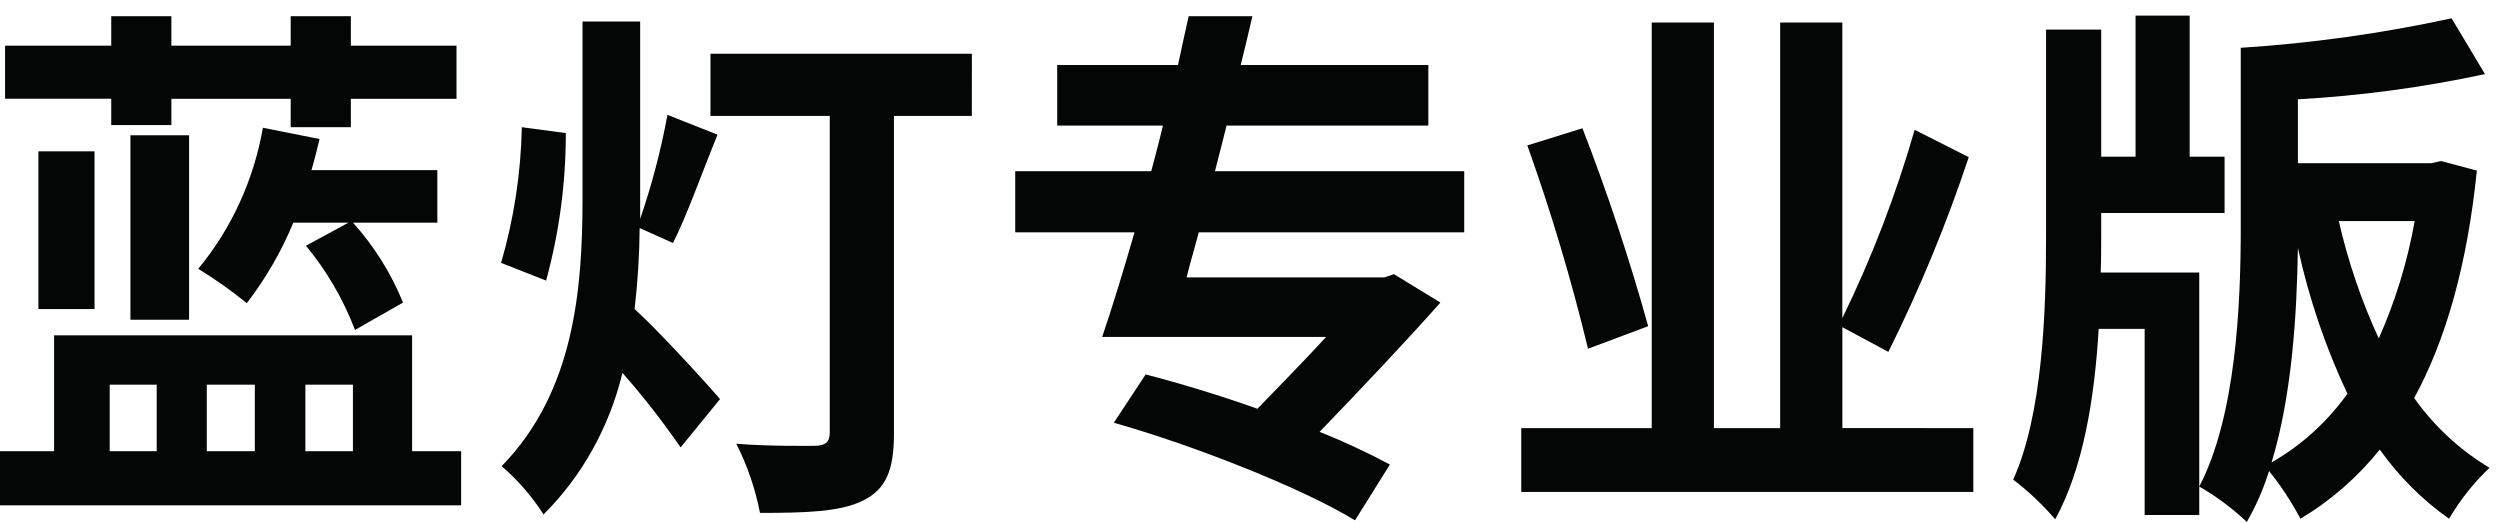
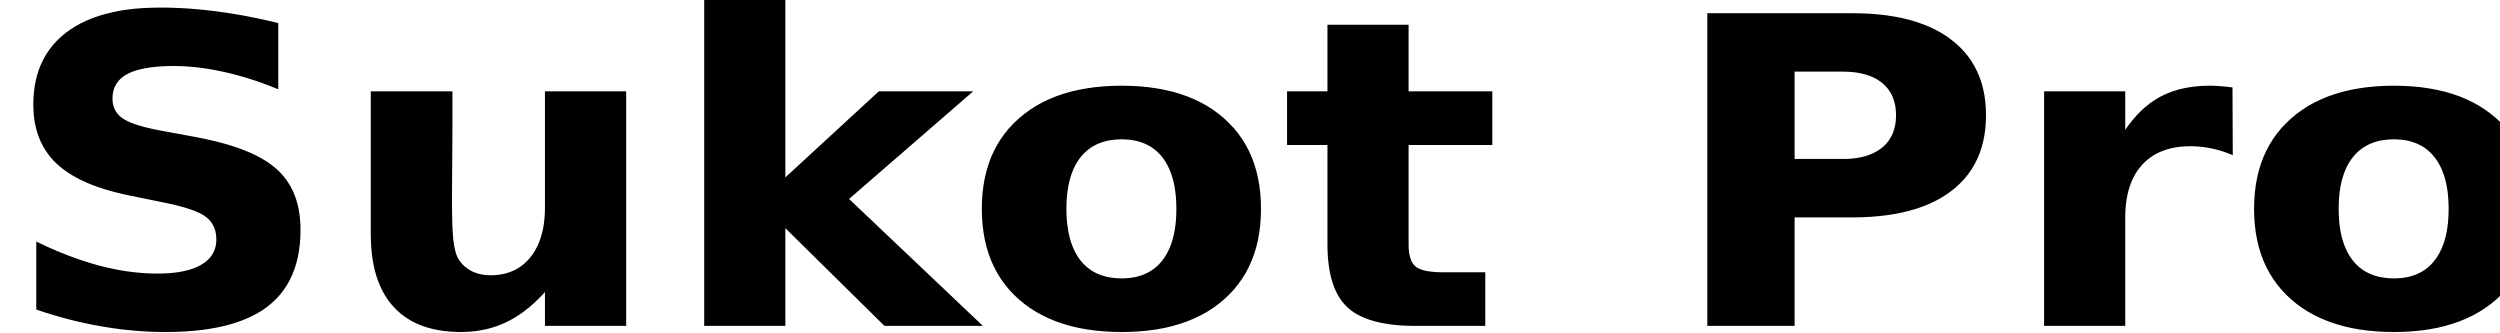
- <svg xmlns="http://www.w3.org/2000/svg" width="158" height="33" viewBox="0 0 158 33" fill="none">
-   <path d="M29.144 28.514V31.938H0V28.514H3.419V21.191H26.045V28.514H29.144ZM7.03 6.242H0.32V2.885H7.03V1.022H10.832V2.885H18.372V1.022H22.174V2.885H28.851V6.243H22.174V8.04H18.372V6.243H10.832V7.906H7.03V6.242ZM2.427 19.531V9.564H5.975V19.531H2.427ZM6.933 28.514H9.904V24.31H6.933V28.514ZM8.243 8.547H11.95V20.207H8.243V8.547ZM27.64 14.072H22.308C23.637 15.543 24.708 17.254 25.472 19.123L22.436 20.852C21.692 18.906 20.644 17.107 19.336 15.531L22.02 14.073H18.538C17.779 15.902 16.79 17.612 15.597 19.159C14.619 18.366 13.594 17.641 12.528 16.988C14.623 14.462 16.035 11.382 16.616 8.074L20.196 8.786C20.035 9.461 19.875 10.108 19.684 10.752H27.64V14.072ZM13.069 24.31V28.514H16.105V24.31H13.069ZM19.3 24.31V28.514H22.305V24.31H19.3Z" fill="#040505" />
-   <path d="M35.76 8.411C35.763 11.565 35.343 14.705 34.513 17.734L31.668 16.614C32.479 13.834 32.92 10.948 32.979 8.039L35.76 8.411ZM40.426 14.412C40.413 16.123 40.305 17.833 40.105 19.531C41.543 20.819 44.706 24.277 45.506 25.225L43.013 28.277C41.879 26.629 40.652 25.056 39.339 23.565C38.513 26.99 36.783 30.095 34.352 32.514C33.615 31.364 32.723 30.336 31.703 29.462C36.272 24.786 36.816 18.343 36.816 12.514V1.359H40.458V13.834C41.195 11.694 41.772 9.495 42.183 7.259L45.348 8.512C44.389 10.851 43.397 13.666 42.532 15.358L40.426 14.412ZM61.42 7.327H56.498V27.394C56.498 29.734 55.986 30.922 54.55 31.634C53.114 32.346 51.002 32.415 48.031 32.415C47.735 30.887 47.23 29.413 46.53 28.041C48.478 28.211 50.907 28.176 51.545 28.176C52.185 28.143 52.441 27.939 52.441 27.329V7.326H44.902V3.394H61.423L61.42 7.327Z" fill="#040505" />
-   <path d="M75.761 14.684C75.505 15.667 75.216 16.611 74.994 17.53H87.489L88.096 17.327L91.035 19.123C88.863 21.564 86.082 24.514 83.399 27.292C84.913 27.897 86.396 28.587 87.841 29.36L85.636 32.885C82.312 30.853 75.441 28.141 70.393 26.718L72.405 23.666C74.515 24.209 77.005 24.956 79.469 25.835C80.939 24.31 82.473 22.752 83.814 21.294H69.657C70.293 19.429 70.999 17.123 71.701 14.684H64.162V10.82H72.759C73.015 9.836 73.27 8.92 73.495 7.938H66.815V4.108H74.451C74.676 3.022 74.9 2.04 75.123 1.025H79.15C78.926 2.042 78.67 3.059 78.414 4.108H90.271V7.938H77.52L76.786 10.82H92.539V14.684H75.761Z" fill="#040505" />
-   <path d="M124.714 27.057V31.089H96.144V27.057H104.389V1.426H108.319V27.057H112.506V1.426H116.436V20.104C118.296 16.293 119.826 12.31 121.006 8.204L124.425 9.933C123.018 14.162 121.32 18.275 119.344 22.24L116.438 20.679V27.054L124.714 27.057ZM100.363 22.039C99.312 17.684 98.031 13.394 96.528 9.191L100.011 8.107C101.598 12.198 102.984 16.374 104.165 20.616L100.363 22.039Z" fill="#040505" />
-   <path d="M138.993 17.226V32.547H135.542V20.785H132.635C132.38 25.191 131.645 29.633 129.888 32.818C129.088 31.887 128.198 31.047 127.233 30.312C129.088 26.21 129.312 19.737 129.312 14.956V1.869H132.795V9.903H134.968V0.987H138.387V9.903H140.593V13.462H132.795V14.954C132.795 15.666 132.795 16.445 132.763 17.226H138.993ZM156.538 10.783C155.932 16.714 154.59 21.462 152.576 25.157C153.86 26.958 155.481 28.458 157.338 29.563C156.345 30.502 155.485 31.587 154.781 32.784C153.099 31.6 151.618 30.122 150.402 28.412C148.987 30.172 147.289 31.653 145.386 32.784C144.821 31.712 144.157 30.701 143.404 29.768C143.052 30.894 142.581 31.974 141.999 32.987C141.082 32.12 140.074 31.369 138.993 30.75C141.328 26.276 141.616 19.186 141.616 14.376V3.021C146.093 2.734 150.546 2.111 154.94 1.157L157.05 4.683C153.151 5.521 149.2 6.054 145.227 6.277V10.313H153.663L154.27 10.176L156.538 10.783ZM148.357 24.885C146.975 21.953 145.925 18.859 145.227 15.665C145.163 19.936 144.843 25.02 143.564 29.225C145.434 28.157 147.068 26.678 148.356 24.886L148.357 24.885ZM147.812 13.97C148.398 16.533 149.245 19.021 150.339 21.389C151.389 19.028 152.152 16.535 152.609 13.97H147.812Z" fill="#040505" />
+ <svg xmlns="http://www.w3.org/2000/svg" width="256" height="34" viewBox="0 0 256 34" fill="none">
+   <g transform="scale(0.4756 0.4392)">
+     <path d="M59.91 5.38 L59.91 20.81 L59.05 20.44 L58.2 20.07 L57.35 19.72 L56.5 19.39 L55.66 19.06 L54.82 18.75 L53.98 18.46 L53.14 18.17 L52.31 17.91 L51.48 17.65 L50.65 17.41 L49.83 17.18 L49.01 16.97 L48.19 16.77 L47.38 16.58 L46.57 16.4 L45.77 16.24 L44.98 16.09 L44.19 15.96 L43.41 15.84 L42.64 15.73 L41.87 15.64 L41.11 15.57 L40.36 15.5 L39.61 15.45 L38.87 15.42 L38.13 15.4 L37.41 15.39 L36.46 15.4 L35.55 15.43 L34.68 15.48 L33.84 15.54 L33.04 15.63 L32.28 15.73 L31.55 15.86 L30.85 16 L30.19 16.16 L29.57 16.34 L28.98 16.54 L28.43 16.76 L27.92 16.99 L27.44 17.25 L26.99 17.52 L26.58 17.82 L26.21 18.13 L25.86 18.47 L25.55 18.83 L25.27 19.21 L25.02 19.61 L24.81 20.03 L24.63 20.47 L24.48 20.94 L24.37 21.42 L24.28 21.93 L24.24 22.45 L24.22 23 L24.23 23.41 L24.26 23.81 L24.32 24.2 L24.4 24.57 L24.5 24.93 L24.62 25.28 L24.76 25.61 L24.93 25.93 L25.12 26.24 L25.33 26.53 L25.56 26.82 L25.81 27.08 L26.09 27.34 L26.39 27.58 L26.72 27.81 L27.08 28.03 L27.48 28.25 L27.92 28.47 L28.39 28.68 L28.9 28.89 L29.45 29.09 L30.03 29.29 L30.65 29.48 L31.3 29.67 L31.99 29.85 L32.72 30.03 L33.48 30.21 L34.28 30.38 L42.28 31.98 L43.98 32.35 L45.61 32.74 L47.17 33.15 L48.65 33.59 L50.07 34.06 L51.41 34.55 L52.68 35.07 L53.88 35.61 L55 36.18 L56.06 36.78 L57.04 37.4 L57.95 38.05 L58.79 38.72 L59.56 39.42 L60.27 40.15 L60.93 40.93 L61.53 41.75 L62.08 42.61 L62.58 43.51 L63.02 44.46 L63.42 45.45 L63.76 46.48 L64.05 47.55 L64.28 48.67 L64.47 49.83 L64.6 51.04 L64.68 52.29 L64.7 53.58 L64.67 55.27 L64.56 56.89 L64.37 58.46 L64.12 59.96 L63.79 61.4 L63.39 62.77 L62.91 64.09 L62.37 65.34 L61.75 66.52 L61.05 67.65 L60.29 68.71 L59.45 69.71 L58.53 70.64 L57.55 71.52 L56.49 72.33 L55.35 73.08 L54.13 73.77 L52.84 74.4 L51.47 74.97 L50.03 75.48 L48.5 75.93 L46.9 76.32 L45.23 76.65 L43.47 76.93 L41.64 77.14 L39.73 77.29 L37.75 77.38 L35.69 77.41 L34.7 77.4 L33.71 77.38 L32.72 77.35 L31.73 77.3 L30.74 77.24 L29.74 77.16 L28.75 77.07 L27.76 76.97 L26.76 76.86 L25.77 76.73 L24.77 76.59 L23.78 76.43 L22.78 76.26 L21.78 76.08 L20.78 75.88 L19.79 75.68 L18.79 75.46 L17.79 75.22 L16.79 74.98 L15.79 74.72 L14.8 74.45 L13.8 74.16 L12.8 73.86 L11.8 73.55 L10.81 73.22 L9.81 72.89 L8.81 72.54 L7.81 72.17 L7.81 56.31 L8.81 56.83 L9.8 57.33 L10.78 57.82 L11.77 58.28 L12.74 58.73 L13.71 59.15 L14.68 59.56 L15.64 59.95 L16.6 60.32 L17.55 60.68 L18.5 61.01 L19.44 61.33 L20.38 61.63 L21.31 61.91 L22.24 62.16 L23.16 62.4 L24.08 62.62 L25 62.82 L25.91 63.01 L26.81 63.17 L27.71 63.31 L28.61 63.44 L29.5 63.54 L30.39 63.63 L31.27 63.7 L32.15 63.74 L33.02 63.77 L33.89 63.78 L34.76 63.77 L35.59 63.74 L36.4 63.69 L37.17 63.61 L37.92 63.52 L38.64 63.41 L39.32 63.27 L39.98 63.11 L40.61 62.94 L41.21 62.74 L41.78 62.52 L42.32 62.28 L42.83 62.02 L43.31 61.73 L43.76 61.43 L44.18 61.11 L44.56 60.77 L44.91 60.41 L45.23 60.04 L45.51 59.65 L45.76 59.23 L45.98 58.81 L46.16 58.36 L46.31 57.9 L46.43 57.41 L46.51 56.91 L46.56 56.4 L46.58 55.86 L46.57 55.38 L46.53 54.92 L46.48 54.47 L46.4 54.04 L46.3 53.62 L46.17 53.22 L46.02 52.84 L45.85 52.47 L45.66 52.12 L45.45 51.78 L45.21 51.46 L44.95 51.16 L44.67 50.87 L44.36 50.59 L44.02 50.33 L43.64 50.07 L43.21 49.81 L42.73 49.56 L42.21 49.32 L41.65 49.07 L41.04 48.83 L40.38 48.6 L39.68 48.36 L38.93 48.14 L38.14 47.91 L37.31 47.69 L36.43 47.48 L35.5 47.27 L28.22 45.66 L26.69 45.31 L25.21 44.93 L23.8 44.52 L22.45 44.09 L21.16 43.63 L19.92 43.14 L18.75 42.62 L17.64 42.07 L16.58 41.49 L15.59 40.89 L14.66 40.26 L13.79 39.6 L12.97 38.91 L12.22 38.19 L11.52 37.44 L10.88 36.65 L10.29 35.83 L9.75 34.97 L9.26 34.07 L8.82 33.14 L8.43 32.17 L8.1 31.17 L7.82 30.13 L7.58 29.05 L7.4 27.93 L7.27 26.78 L7.2 25.6 L7.17 24.38 L7.21 22.84 L7.32 21.37 L7.49 19.94 L7.75 18.56 L8.07 17.24 L8.46 15.96 L8.93 14.74 L9.47 13.57 L10.08 12.45 L10.76 11.38 L11.51 10.37 L12.34 9.4 L13.23 8.49 L14.2 7.62 L15.24 6.82 L16.34 6.07 L17.5 5.38 L18.72 4.76 L20.01 4.19 L21.36 3.68 L22.77 3.23 L24.25 2.84 L25.79 2.51 L27.39 2.24 L29.05 2.03 L30.78 1.89 L32.57 1.8 L34.42 1.77 L35.28 1.77 L36.15 1.78 L37.02 1.81 L37.89 1.84 L38.76 1.88 L39.64 1.93 L40.52 1.99 L41.4 2.06 L42.29 2.14 L43.18 2.23 L44.08 2.33 L44.98 2.43 L45.88 2.55 L46.78 2.67 L47.69 2.81 L48.6 2.95 L49.52 3.1 L50.44 3.26 L51.37 3.43 L52.3 3.61 L53.23 3.8 L54.17 4 L55.12 4.21 L56.07 4.42 L57.02 4.65 L57.98 4.88 L58.94 5.12 L59.91 5.38 Z M79.83 54.69 L79.83 21.3 L97.41 21.3 L97.41 26.77 L97.41 27.41 L97.41 28.08 L97.41 28.77 L97.41 29.49 L97.41 30.23 L97.4 30.99 L97.4 31.77 L97.4 32.58 L97.39 33.41 L97.39 34.27 L97.38 35.15 L97.38 36.05 L97.37 36.97 L97.37 37.92 L97.36 38.86 L97.35 39.75 L97.35 40.6 L97.34 41.4 L97.34 42.15 L97.33 42.86 L97.33 43.52 L97.33 44.14 L97.32 44.71 L97.32 45.23 L97.32 45.71 L97.32 46.15 L97.32 46.53 L97.32 46.88 L97.32 47.8 L97.33 48.68 L97.33 49.53 L97.35 50.34 L97.36 51.11 L97.38 51.85 L97.4 52.55 L97.43 53.21 L97.46 53.83 L97.49 54.41 L97.53 54.96 L97.57 55.47 L97.61 55.94 L97.66 56.38 L97.71 56.78 L97.77 57.17 L97.83 57.55 L97.9 57.91 L97.97 58.25 L98.05 58.58 L98.13 58.89 L98.21 59.18 L98.3 59.46 L98.4 59.72 L98.5 59.97 L98.61 60.2 L98.72 60.41 L98.83 60.61 L98.99 60.85 L99.15 61.08 L99.32 61.3 L99.5 61.52 L99.68 61.73 L99.87 61.93 L100.06 62.12 L100.27 62.31 L100.48 62.48 L100.69 62.65 L100.92 62.81 L101.15 62.97 L101.39 63.11 L101.63 63.25 L101.88 63.38 L102.14 63.49 L102.4 63.6 L102.66 63.7 L102.94 63.79 L103.21 63.87 L103.49 63.94 L103.78 64 L104.07 64.05 L104.37 64.1 L104.67 64.13 L104.98 64.15 L105.3 64.17 L105.62 64.17 L106.38 64.15 L107.13 64.09 L107.85 63.98 L108.55 63.83 L109.22 63.64 L109.87 63.4 L110.5 63.12 L111.1 62.8 L111.68 62.43 L112.23 62.03 L112.76 61.58 L113.27 61.08 L113.75 60.55 L114.21 59.97 L114.64 59.35 L115.04 58.7 L115.4 58.02 L115.74 57.3 L116.04 56.55 L116.31 55.77 L116.55 54.95 L116.76 54.1 L116.94 53.22 L117.08 52.3 L117.19 51.35 L117.27 50.36 L117.32 49.35 L117.33 48.3 L117.33 21.3 L134.82 21.3 L134.82 75.98 L117.33 75.98 L117.33 68.08 L116.77 68.75 L116.19 69.39 L115.62 70.01 L115.04 70.61 L114.45 71.17 L113.86 71.72 L113.26 72.23 L112.66 72.73 L112.06 73.19 L111.45 73.63 L110.83 74.05 L110.21 74.44 L109.59 74.8 L108.96 75.14 L108.32 75.45 L107.68 75.74 L107.02 76.01 L106.36 76.25 L105.69 76.47 L105.01 76.67 L104.31 76.84 L103.61 76.99 L102.91 77.12 L102.19 77.22 L101.46 77.3 L100.72 77.36 L99.98 77.39 L99.22 77.41 L97.89 77.38 L96.61 77.29 L95.37 77.14 L94.17 76.93 L93.03 76.66 L91.93 76.34 L90.87 75.95 L89.86 75.51 L88.9 75 L87.99 74.44 L87.12 73.82 L86.29 73.14 L85.52 72.39 L84.79 71.59 L84.1 70.74 L83.47 69.83 L82.89 68.86 L82.36 67.84 L81.88 66.77 L81.45 65.64 L81.07 64.46 L80.74 63.23 L80.47 61.94 L80.24 60.6 L80.06 59.2 L79.94 57.75 L79.86 56.25 L79.83 54.69 Z M151.62 0 L169.09 0 L169.09 41.36 L189.21 21.3 L209.53 21.3 L182.81 46.39 L211.62 75.98 L190.43 75.98 L169.09 53.19 L169.09 75.98 L151.62 75.98 L151.62 0 Z M241.51 32.48 L240.7 32.51 L239.91 32.57 L239.15 32.68 L238.42 32.82 L237.71 33.02 L237.04 33.25 L236.39 33.53 L235.77 33.85 L235.18 34.21 L234.62 34.61 L234.09 35.06 L233.58 35.55 L233.1 36.08 L232.65 36.66 L232.23 37.27 L231.85 37.92 L231.49 38.61 L231.16 39.34 L230.87 40.11 L230.6 40.91 L230.37 41.75 L230.17 42.63 L230 43.54 L229.86 44.5 L229.75 45.49 L229.67 46.52 L229.62 47.58 L229.61 48.69 L229.62 49.79 L229.67 50.86 L229.75 51.89 L229.86 52.88 L230 53.83 L230.17 54.75 L230.37 55.63 L230.6 56.47 L230.87 57.27 L231.16 58.04 L231.49 58.77 L231.85 59.46 L232.23 60.12 L232.65 60.73 L233.1 61.31 L233.58 61.84 L234.09 62.33 L234.62 62.78 L235.18 63.18 L235.77 63.54 L236.39 63.86 L237.04 64.14 L237.71 64.37 L238.42 64.57 L239.15 64.71 L239.91 64.82 L240.7 64.88 L241.51 64.91 L242.32 64.88 L243.09 64.82 L243.84 64.71 L244.56 64.57 L245.25 64.37 L245.92 64.14 L246.56 63.86 L247.17 63.54 L247.75 63.18 L248.3 62.78 L248.83 62.33 L249.33 61.84 L249.8 61.31 L250.25 60.73 L250.67 60.12 L251.05 59.46 L251.41 58.77 L251.73 58.04 L252.03 57.27 L252.29 56.47 L252.52 55.63 L252.72 54.75 L252.89 53.83 L253.03 52.88 L253.14 51.89 L253.22 50.86 L253.26 49.79 L253.28 48.69 L253.26 47.58 L253.22 46.52 L253.14 45.49 L253.03 44.5 L252.89 43.54 L252.72 42.63 L252.52 41.75 L252.29 40.91 L252.03 40.11 L251.73 39.34 L251.41 38.61 L251.05 37.92 L250.67 37.27 L250.25 36.66 L249.8 36.08 L249.33 35.55 L248.83 35.06 L248.3 34.61 L247.75 34.21 L247.17 33.85 L246.56 33.53 L245.92 33.25 L245.25 33.02 L244.56 32.82 L243.84 32.68 L243.09 32.57 L242.32 32.51 L241.51 32.48 Z M241.51 19.98 L243.5 20.02 L245.42 20.14 L247.28 20.33 L249.07 20.61 L250.8 20.96 L252.47 21.38 L254.08 21.89 L255.62 22.47 L257.1 23.14 L258.52 23.87 L259.88 24.69 L261.17 25.59 L262.4 26.56 L263.56 27.61 L264.65 28.73 L265.67 29.9 L266.6 31.14 L267.45 32.44 L268.22 33.79 L268.91 35.21 L269.51 36.68 L270.04 38.22 L270.49 39.81 L270.85 41.47 L271.13 43.18 L271.34 44.96 L271.46 46.79 L271.5 48.69 L271.46 50.58 L271.34 52.42 L271.13 54.2 L270.85 55.91 L270.49 57.57 L270.04 59.17 L269.51 60.71 L268.91 62.18 L268.22 63.6 L267.45 64.96 L266.6 66.26 L265.67 67.5 L264.65 68.68 L263.56 69.8 L262.4 70.85 L261.17 71.82 L259.88 72.71 L258.52 73.52 L257.1 74.26 L255.62 74.92 L254.08 75.5 L252.47 76.01 L250.8 76.44 L249.07 76.79 L247.28 77.06 L245.42 77.25 L243.5 77.37 L241.51 77.41 L239.52 77.37 L237.59 77.25 L235.73 77.06 L233.93 76.79 L232.19 76.44 L230.51 76.01 L228.9 75.5 L227.35 74.92 L225.86 74.26 L224.44 73.52 L223.08 72.71 L221.78 71.82 L220.55 70.85 L219.37 69.8 L218.27 68.68 L217.25 67.5 L216.32 66.26 L215.46 64.96 L214.69 63.6 L214 62.18 L213.38 60.71 L212.86 59.17 L212.41 57.57 L212.04 55.91 L211.76 54.2 L211.55 52.42 L211.43 50.58 L211.39 48.69 L211.43 46.79 L211.55 44.96 L211.76 43.18 L212.04 41.47 L212.41 39.81 L212.86 38.22 L213.38 36.68 L214 35.21 L214.69 33.79 L215.46 32.44 L216.32 31.14 L217.25 29.9 L218.27 28.73 L219.37 27.61 L220.55 26.56 L221.78 25.59 L223.08 24.69 L224.44 23.87 L225.86 23.14 L227.35 22.47 L228.9 21.89 L230.51 21.38 L232.19 20.96 L233.93 20.61 L235.73 20.33 L237.59 20.14 L239.52 20.02 L241.51 19.98 Z M303.28 5.77 L303.28 21.3 L321.31 21.3 L321.31 33.8 L303.28 33.8 L303.28 56.98 L303.29 57.52 L303.31 58.02 L303.35 58.5 L303.4 58.96 L303.47 59.39 L303.56 59.8 L303.66 60.18 L303.77 60.54 L303.9 60.87 L304.05 61.17 L304.21 61.45 L304.39 61.71 L304.58 61.94 L304.79 62.14 L305.02 62.33 L305.29 62.5 L305.58 62.65 L305.9 62.8 L306.26 62.93 L306.64 63.05 L307.05 63.15 L307.5 63.24 L307.97 63.31 L308.48 63.37 L309.02 63.42 L309.58 63.46 L310.18 63.48 L310.81 63.48 L319.79 63.48 L319.79 75.98 L304.79 75.98 L303.35 75.96 L301.96 75.9 L300.64 75.79 L299.37 75.63 L298.17 75.43 L297.03 75.19 L295.95 74.91 L294.94 74.58 L293.98 74.2 L293.09 73.78 L292.25 73.32 L291.48 72.82 L290.77 72.27 L290.12 71.67 L289.53 71.02 L288.98 70.31 L288.47 69.54 L288.01 68.71 L287.59 67.81 L287.22 66.85 L286.89 65.84 L286.6 64.76 L286.36 63.61 L286.16 62.41 L286.01 61.15 L285.9 59.82 L285.83 58.43 L285.81 56.98 L285.81 33.8 L277.11 33.8 L277.11 21.3 L285.81 21.3 L285.81 5.77 L303.28 5.77 Z M367.6 3.08 L398.79 3.08 L400.74 3.11 L402.63 3.2 L404.45 3.36 L406.21 3.58 L407.9 3.87 L409.53 4.21 L411.09 4.62 L412.58 5.1 L414 5.64 L415.37 6.24 L416.66 6.9 L417.89 7.62 L419.05 8.41 L420.14 9.27 L421.17 10.17 L422.12 11.14 L423 12.15 L423.8 13.22 L424.52 14.34 L425.16 15.52 L425.73 16.75 L426.23 18.03 L426.65 19.37 L426.99 20.76 L427.26 22.21 L427.45 23.7 L427.56 25.25 L427.6 26.86 L427.56 28.47 L427.45 30.03 L427.26 31.54 L426.99 32.99 L426.65 34.38 L426.23 35.73 L425.73 37.02 L425.16 38.25 L424.52 39.43 L423.8 40.56 L423 41.63 L422.12 42.64 L421.17 43.61 L420.14 44.52 L419.05 45.37 L417.89 46.15 L416.66 46.88 L415.37 47.54 L414 48.14 L412.58 48.67 L411.09 49.14 L409.53 49.55 L407.9 49.9 L406.21 50.18 L404.45 50.4 L402.63 50.56 L400.74 50.66 L398.79 50.69 L386.39 50.69 L386.39 75.98 L367.6 75.98 L367.6 3.08 Z M386.39 16.7 L386.39 37.06 L396.79 37.06 L397.55 37.05 L398.3 37.01 L399.01 36.94 L399.71 36.85 L400.37 36.72 L401.02 36.57 L401.63 36.4 L402.22 36.2 L402.79 35.96 L403.33 35.71 L403.85 35.42 L404.33 35.11 L404.8 34.77 L405.24 34.41 L405.65 34.02 L406.03 33.6 L406.38 33.17 L406.7 32.71 L406.99 32.22 L407.25 31.72 L407.48 31.19 L407.67 30.64 L407.84 30.07 L407.98 29.47 L408.09 28.85 L408.16 28.21 L408.21 27.55 L408.22 26.86 L408.21 26.17 L408.16 25.51 L408.09 24.87 L407.98 24.26 L407.84 23.66 L407.67 23.09 L407.48 22.54 L407.25 22.02 L406.99 21.51 L406.7 21.04 L406.38 20.58 L406.03 20.14 L405.65 19.73 L405.24 19.34 L404.8 18.98 L404.33 18.64 L403.85 18.33 L403.33 18.05 L402.79 17.79 L402.22 17.57 L401.63 17.36 L401.02 17.19 L400.37 17.04 L399.71 16.92 L399.01 16.82 L398.3 16.76 L397.55 16.72 L396.79 16.7 L386.39 16.7 Z M480.73 36.19 L480.4 36.04 L480.08 35.89 L479.75 35.75 L479.42 35.62 L479.09 35.49 L478.77 35.37 L478.44 35.25 L478.11 35.14 L477.79 35.04 L477.46 34.94 L477.13 34.85 L476.81 34.76 L476.48 34.68 L476.15 34.61 L475.83 34.54 L475.51 34.47 L475.18 34.41 L474.86 34.36 L474.53 34.31 L474.21 34.26 L473.88 34.22 L473.55 34.19 L473.23 34.16 L472.9 34.14 L472.57 34.12 L472.25 34.1 L471.92 34.1 L471.59 34.09 L470.65 34.12 L469.73 34.18 L468.85 34.29 L468 34.45 L467.18 34.65 L466.39 34.89 L465.63 35.18 L464.91 35.51 L464.21 35.88 L463.55 36.3 L462.92 36.77 L462.32 37.27 L461.75 37.83 L461.22 38.42 L460.72 39.06 L460.25 39.73 L459.82 40.44 L459.43 41.19 L459.08 41.98 L458.76 42.8 L458.49 43.67 L458.24 44.57 L458.04 45.51 L457.87 46.49 L457.74 47.5 L457.65 48.56 L457.59 49.65 L457.58 50.78 L457.58 75.98 L440.11 75.98 L440.11 21.3 L457.58 21.3 L457.58 30.28 L458.06 29.53 L458.56 28.81 L459.07 28.11 L459.59 27.45 L460.11 26.81 L460.65 26.21 L461.2 25.64 L461.75 25.09 L462.32 24.58 L462.9 24.09 L463.49 23.64 L464.09 23.21 L464.69 22.82 L465.31 22.45 L465.94 22.11 L466.6 21.8 L467.27 21.51 L467.95 21.24 L468.66 21 L469.38 20.79 L470.12 20.6 L470.88 20.44 L471.65 20.3 L472.45 20.19 L473.26 20.1 L474.08 20.03 L474.93 20 L475.79 19.98 L475.92 19.98 L476.05 19.99 L476.18 19.99 L476.31 19.99 L476.44 19.99 L476.57 20 L476.71 20 L476.84 20.01 L476.98 20.02 L477.12 20.02 L477.26 20.03 L477.4 20.04 L477.54 20.05 L477.69 20.06 L477.84 20.07 L478 20.08 L478.17 20.1 L478.35 20.11 L478.54 20.13 L478.74 20.15 L478.95 20.17 L479.17 20.2 L479.39 20.22 L479.63 20.25 L479.88 20.28 L480.13 20.31 L480.4 20.34 L480.67 20.38 L480.73 36.19 Z M515.44 32.48 L514.62 32.51 L513.84 32.57 L513.08 32.68 L512.34 32.82 L511.64 33.02 L510.97 33.25 L510.32 33.53 L509.7 33.85 L509.11 34.21 L508.55 34.61 L508.01 35.06 L507.51 35.55 L507.03 36.08 L506.58 36.66 L506.16 37.27 L505.77 37.92 L505.41 38.61 L505.09 39.34 L504.79 40.11 L504.53 40.91 L504.29 41.75 L504.09 42.63 L503.92 43.54 L503.78 44.5 L503.67 45.49 L503.6 46.52 L503.55 47.58 L503.53 48.69 L503.55 49.79 L503.6 50.86 L503.67 51.89 L503.78 52.88 L503.92 53.83 L504.09 54.75 L504.29 55.63 L504.53 56.47 L504.79 57.27 L505.09 58.04 L505.41 58.77 L505.77 59.46 L506.16 60.12 L506.58 60.73 L507.03 61.31 L507.51 61.84 L508.01 62.33 L508.55 62.78 L509.11 63.18 L509.7 63.54 L510.32 63.86 L510.97 64.14 L511.64 64.37 L512.34 64.57 L513.08 64.71 L513.84 64.82 L514.62 64.88 L515.44 64.91 L516.24 64.88 L517.02 64.82 L517.77 64.71 L518.49 64.57 L519.18 64.37 L519.84 64.14 L520.48 63.86 L521.09 63.54 L521.68 63.18 L522.23 62.78 L522.76 62.33 L523.26 61.84 L523.73 61.31 L524.17 60.73 L524.59 60.12 L524.98 59.46 L525.33 58.77 L525.66 58.04 L525.95 57.27 L526.22 56.47 L526.45 55.63 L526.65 54.75 L526.82 53.83 L526.96 52.88 L527.07 51.89 L527.14 50.86 L527.19 49.79 L527.21 48.69 L527.19 47.58 L527.14 46.52 L527.07 45.49 L526.96 44.5 L526.82 43.54 L526.65 42.63 L526.45 41.75 L526.22 40.91 L525.95 40.11 L525.66 39.34 L525.33 38.61 L524.98 37.92 L524.59 37.27 L524.17 36.66 L523.73 36.08 L523.26 35.55 L522.76 35.06 L522.23 34.61 L521.68 34.21 L521.09 33.85 L520.48 33.53 L519.84 33.25 L519.18 33.02 L518.49 32.82 L517.77 32.68 L517.02 32.57 L516.24 32.51 L515.44 32.48 Z M515.44 19.98 L517.42 20.02 L519.34 20.14 L521.2 20.33 L523 20.61 L524.73 20.96 L526.4 21.38 L528.01 21.89 L529.55 22.47 L531.03 23.14 L532.45 23.87 L533.8 24.69 L535.09 25.59 L536.32 26.56 L537.49 27.61 L538.58 28.73 L539.59 29.9 L540.52 31.14 L541.37 32.44 L542.14 33.79 L542.83 35.21 L543.44 36.68 L543.97 38.22 L544.41 39.81 L544.78 41.47 L545.06 43.18 L545.26 44.96 L545.38 46.79 L545.42 48.69 L545.38 50.58 L545.26 52.42 L545.06 54.2 L544.78 55.91 L544.41 57.57 L543.97 59.17 L543.44 60.71 L542.83 62.18 L542.14 63.6 L541.37 64.96 L540.52 66.26 L539.59 67.5 L538.58 68.68 L537.49 69.8 L536.32 70.85 L535.09 71.82 L533.8 72.71 L532.45 73.52 L531.03 74.26 L529.55 74.92 L528.01 75.5 L526.4 76.01 L524.73 76.44 L523 76.79 L521.2 77.06 L519.34 77.25 L517.42 77.37 L515.44 77.41 L513.45 77.37 L511.52 77.25 L509.66 77.06 L507.85 76.79 L506.12 76.44 L504.44 76.01 L502.83 75.5 L501.28 74.92 L499.79 74.26 L498.37 73.52 L497 72.71 L495.71 71.82 L494.47 70.85 L493.3 69.8 L492.2 68.68 L491.18 67.5 L490.24 66.26 L489.39 64.96 L488.61 63.6 L487.92 62.18 L487.31 60.71 L486.78 59.17 L486.33 57.57 L485.97 55.91 L485.68 54.2 L485.48 52.42 L485.36 50.58 L485.31 48.69 L485.36 46.79 L485.48 44.96 L485.68 43.18 L485.97 41.47 L486.33 39.81 L486.78 38.22 L487.31 36.68 L487.92 35.21 L488.61 33.79 L489.39 32.44 L490.24 31.14 L491.18 29.9 L492.2 28.73 L493.3 27.61 L494.47 26.56 L495.71 25.59 L497 24.69 L498.37 23.87 L499.79 23.14 L501.28 22.47 L502.83 21.89 L504.44 21.38 L506.12 20.96 L507.85 20.61 L509.66 20.33 L511.52 20.14 L513.45 20.02 L515.44 19.98 Z" fill="black" />
+   </g>
</svg>
